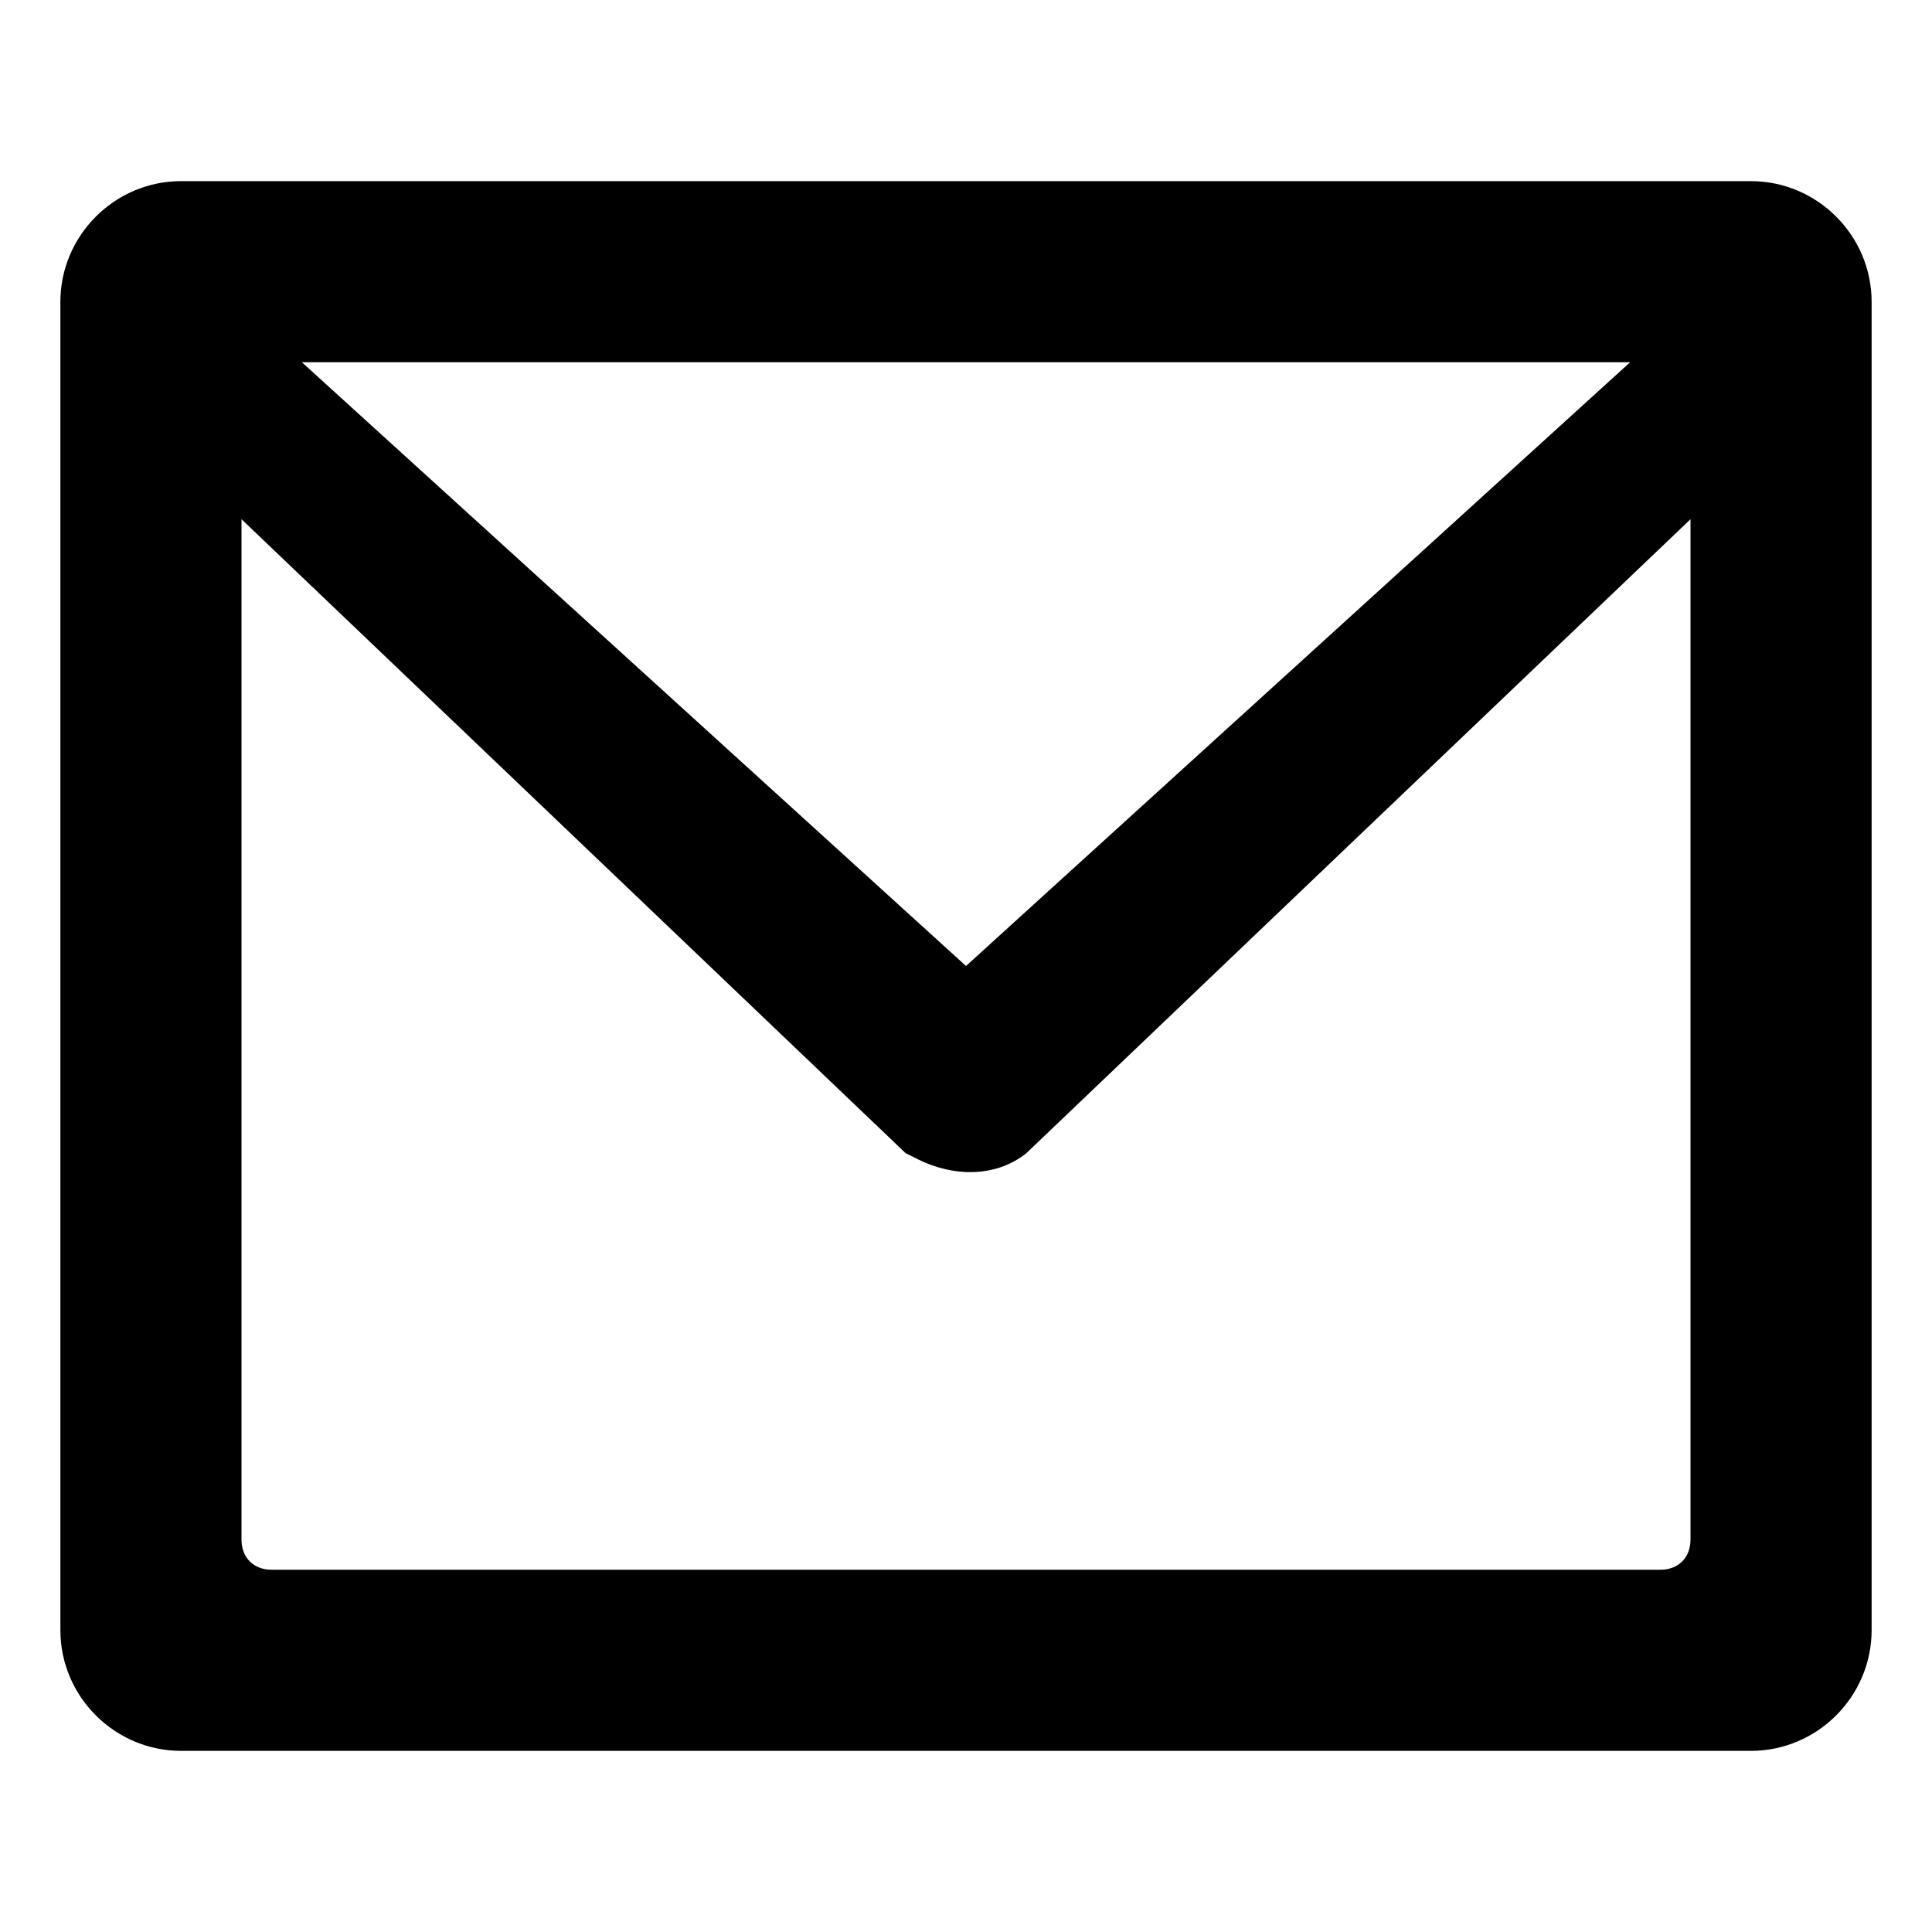
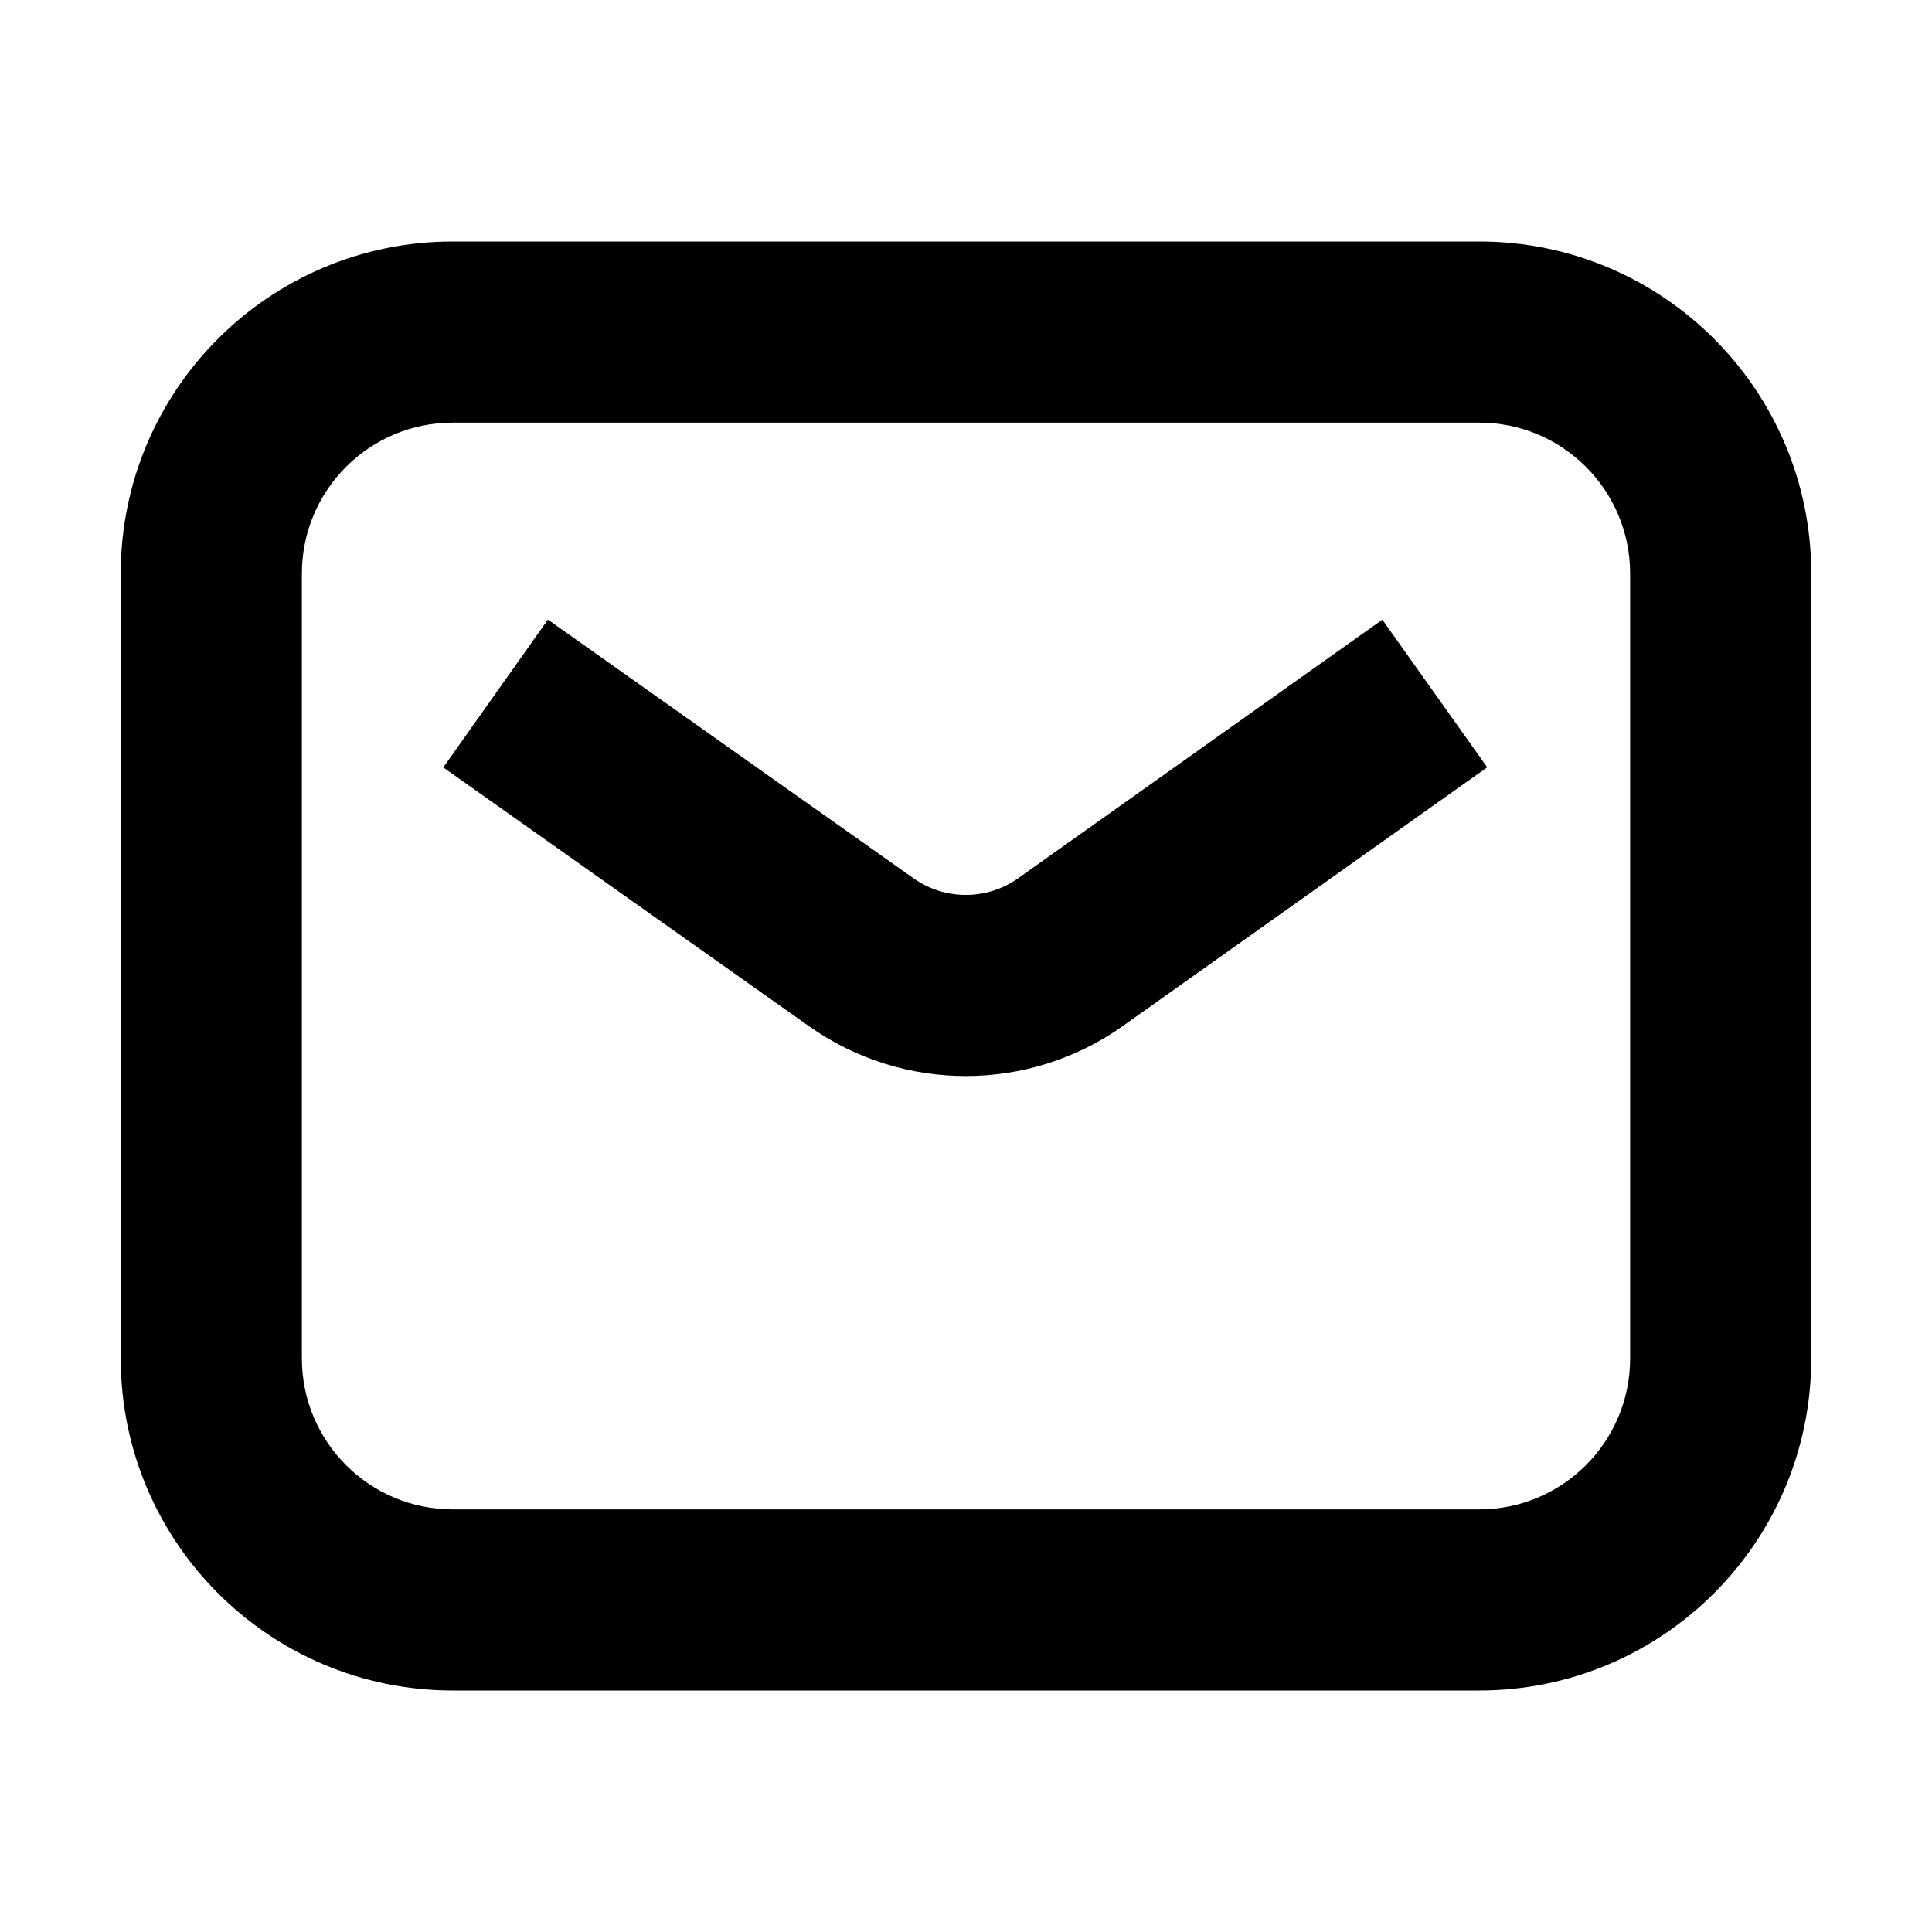
- <svg xmlns="http://www.w3.org/2000/svg" version="1.1" id="图层_1" x="0px" y="0px" viewBox="0 0 32 32" style="enable-background:new 0 0 32 32;" xml:space="preserve">
-   <g id="emails">
-     <path id="形状" d="M1,5v22c0,1.1,0.9,2,2,2h26c1.1,0,2-0.9,2-2V5c0-1.1-0.9-2-2-2H3C1.9,3,1,3.9,1,5z M16,16L5,6h22   L16,16z M4,25.5V8.6l11,10.5l0.2,0.1c0.6,0.3,1.3,0.3,1.8-0.1L28,8.6v16.9c0,0.3-0.2,0.5-0.5,0.5H4.5C4.2,26,4,25.8,4,25.5z" />
-   </g>
+ <svg xmlns="http://www.w3.org/2000/svg" width="32" height="32" viewBox="0 0 32 32" fill="none">
+   <path d="M24.5 4C27.538 4 30 6.462 30 9.5V22.5C30 25.538 27.538 28 24.5 28H7.5C4.462 28 2 25.538 2 22.5V9.5C2 6.462 4.462 4 7.5 4H24.5ZM7.5 7C6.119 7 5 8.119 5 9.5V22.5C5 23.881 6.119 25 7.5 25H24.5C25.881 25 27 23.881 27 22.5V9.5C27 8.119 25.881 7 24.5 7H7.5ZM15.13 14.547C15.65 14.915 16.346 14.915 16.865 14.546L22.896 10.264L24.633 12.709L18.602 16.991C17.045 18.098 14.957 18.1 13.398 16.996L7.342 12.711L9.075 10.263L15.13 14.547Z" fill="black" />
</svg>
